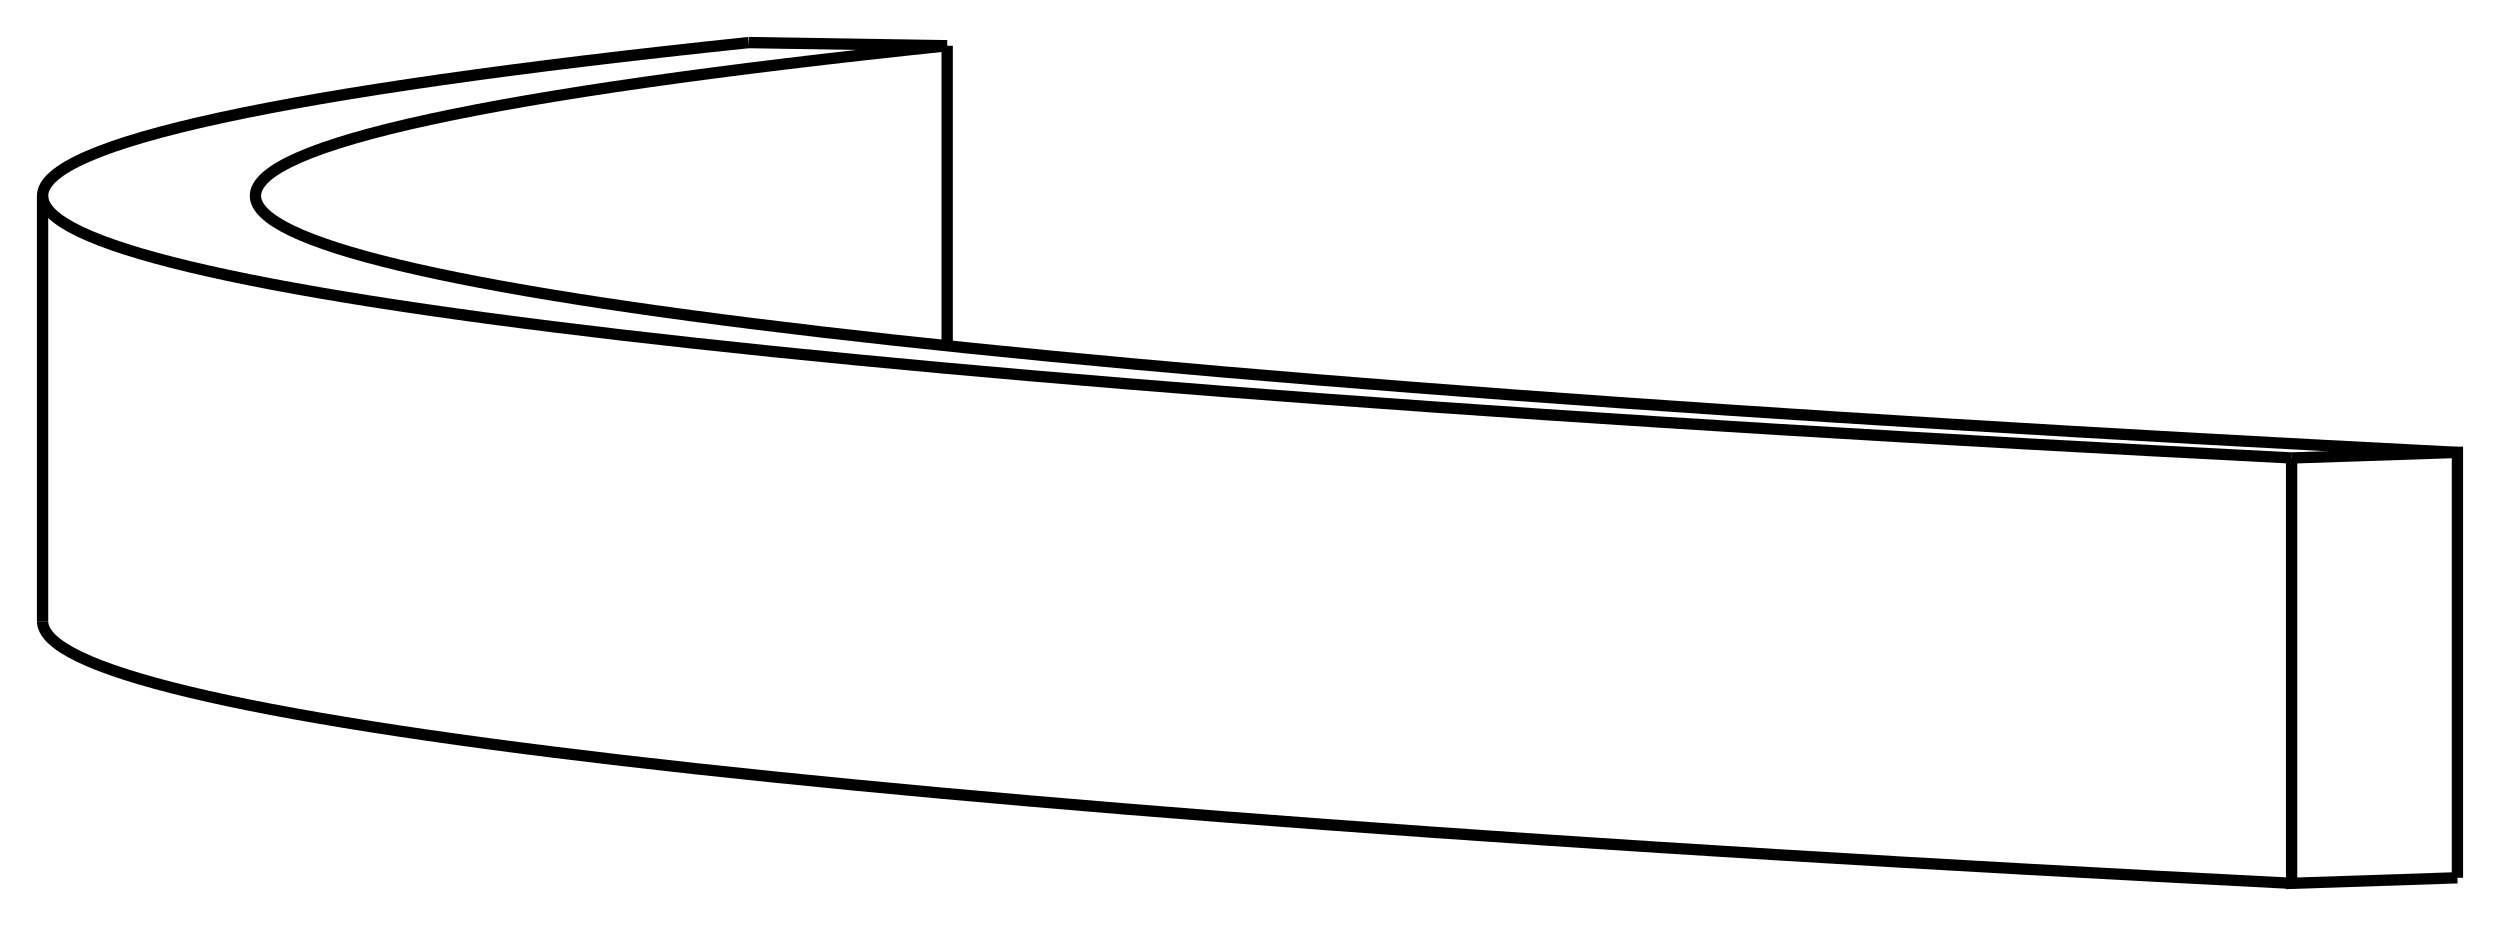
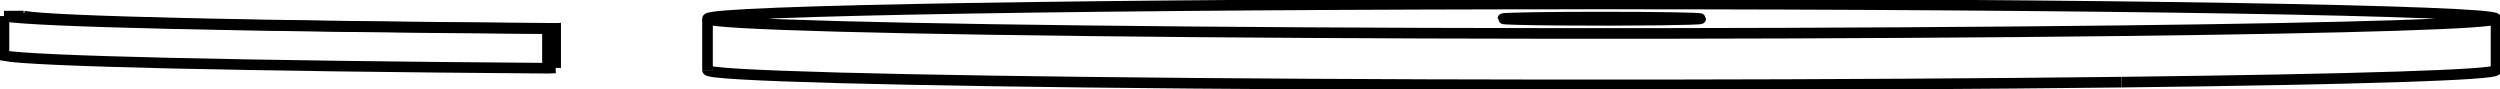
- <svg xmlns="http://www.w3.org/2000/svg" version="1.1" viewBox="-21.865 -10.964 58.722 21.748" fill="none" stroke="black" stroke-width="0.6%" vector-effect="non-scaling-stroke">
-   <path d="M 31.962 -0.207 A 232 9.694 360 0 1 -20.865 -6.365 A 232 9.694 360 0 1 -4.28 -9.964" />
-   <path d="M 31.962 -0.207 L 31.962 9.784 L 35.857 9.654" />
-   <path d="M -20.865 3.627 A 232 9.694 180 0 0 31.962 9.784" />
-   <path d="M 0.383 -9.889 L -4.28 -9.964" />
-   <path d="M 0.383 -9.889 L 0.383 -2.841" />
-   <path d="M 31.962 -0.207 L 35.857 -0.338 L 35.857 9.654" />
-   <path d="M 35.857 -0.338 A 227 9.485 360 0 1 -15.865 -6.365 A 227 9.485 360 0 1 0.383 -9.889" />
-   <path d="M -20.865 -6.365 L -20.865 3.627" />
+ <svg xmlns="http://www.w3.org/2000/svg" version="1.1" viewBox="-347.372 -9.986 631.801 22.455" fill="none" stroke="black" stroke-width="0.6%" vector-effect="non-scaling-stroke">
+   <path d="M -346.372 -5.918 L -346.372 4.081 A 232 3.827 180 0 0 -209.017 7.253 L -206.946 7.178" />
+   <path d="M -209.017 -2.745 A 232 3.827 360 0 1 -346.372 -5.918" />
+   <path d="M -209.017 -2.745 L -209.017 7.253" />
+   <path d="M -341.395 -5.926 L -346.372 -5.918" />
+   <path d="M -209.017 -2.745 L -206.946 -2.82 L -206.946 7.178" />
+   <path d="M -206.946 -2.82 A 227 3.745 360 0 1 -341.395 -5.926" />
+   <path d="M 188.787 10.774 A 226 3.728 180 0 0 283.429 7.74 L 283.429 -5.258 A 226 3.728 360 0 1 188.787 -2.224 A 226 3.728 360 0 1 -168.571 -5.258 A 226 3.728 360 0 1 283.429 -5.258" />
+   <path d="M -168.571 7.74 A 226 3.728 180 0 0 188.787 10.774" />
+   <path d="M 71.959 -4.922 A 25 0.412 360 0 1 32.429 -5.258 A 25 0.412 360 0 1 82.429 -5.258 A 25 0.412 360 0 1 71.959 -4.922 Z" />
+   <path d="M -168.571 7.74 L -168.571 -5.258" />
</svg>
